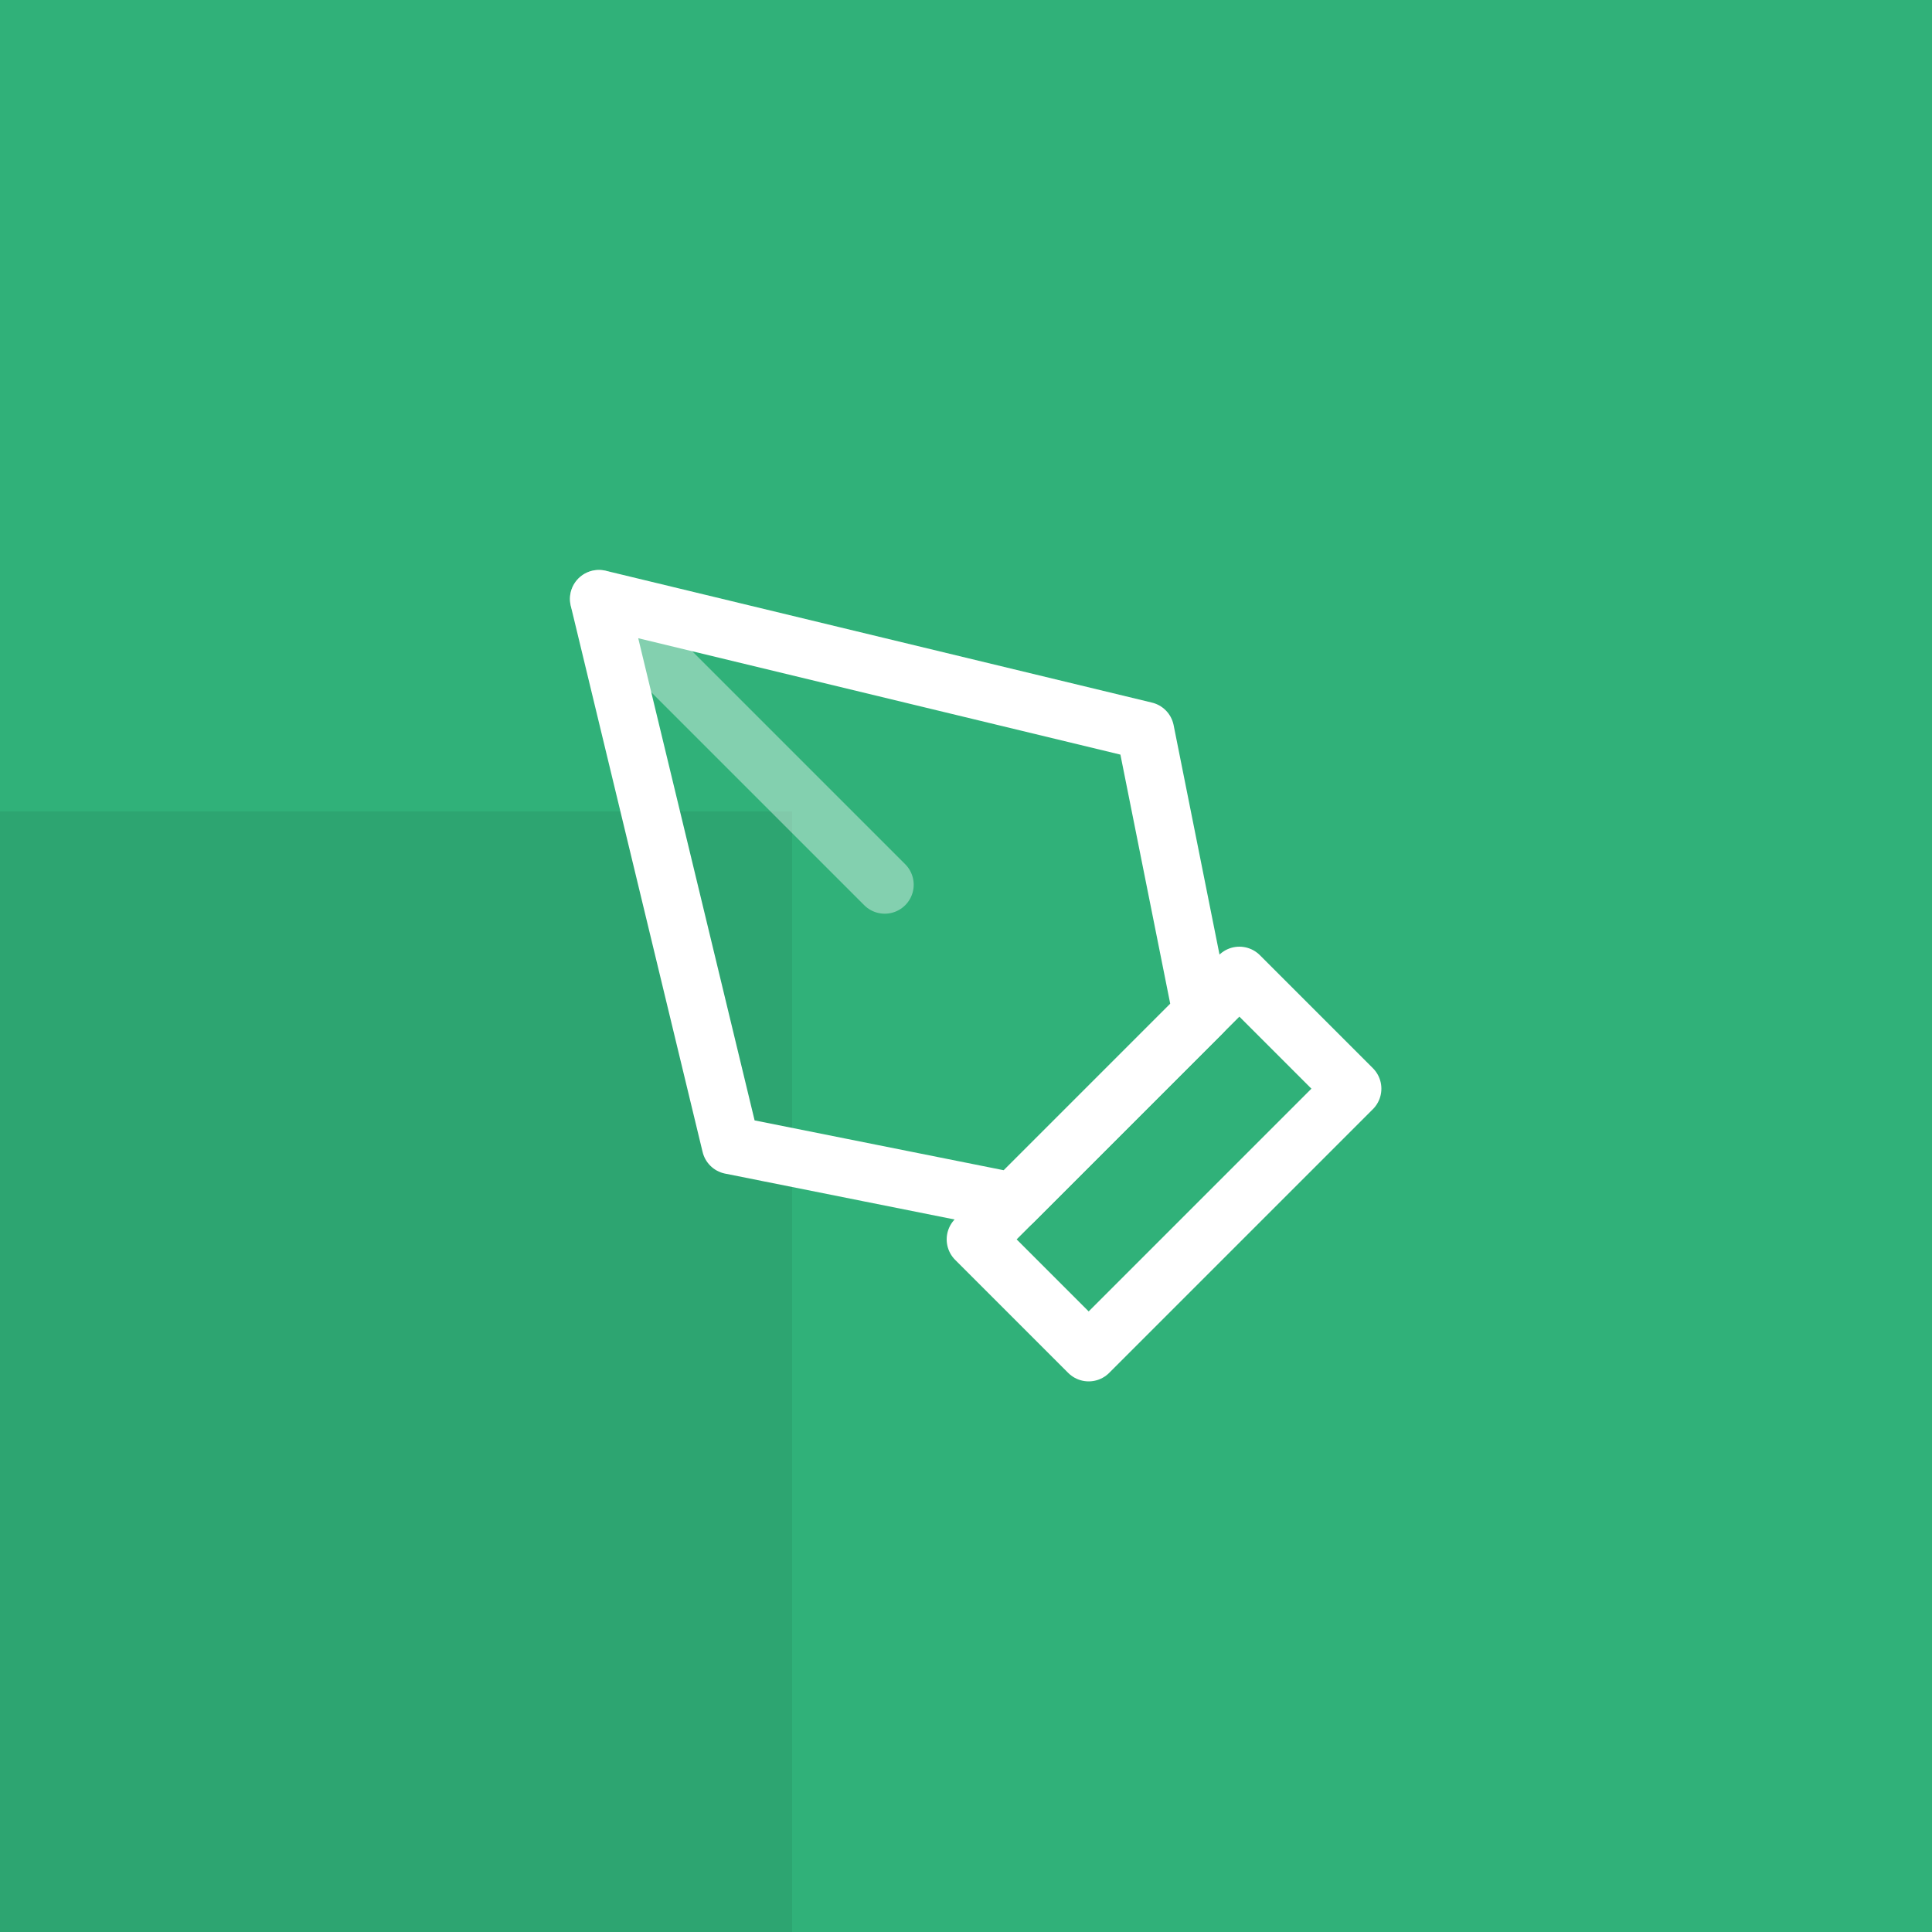
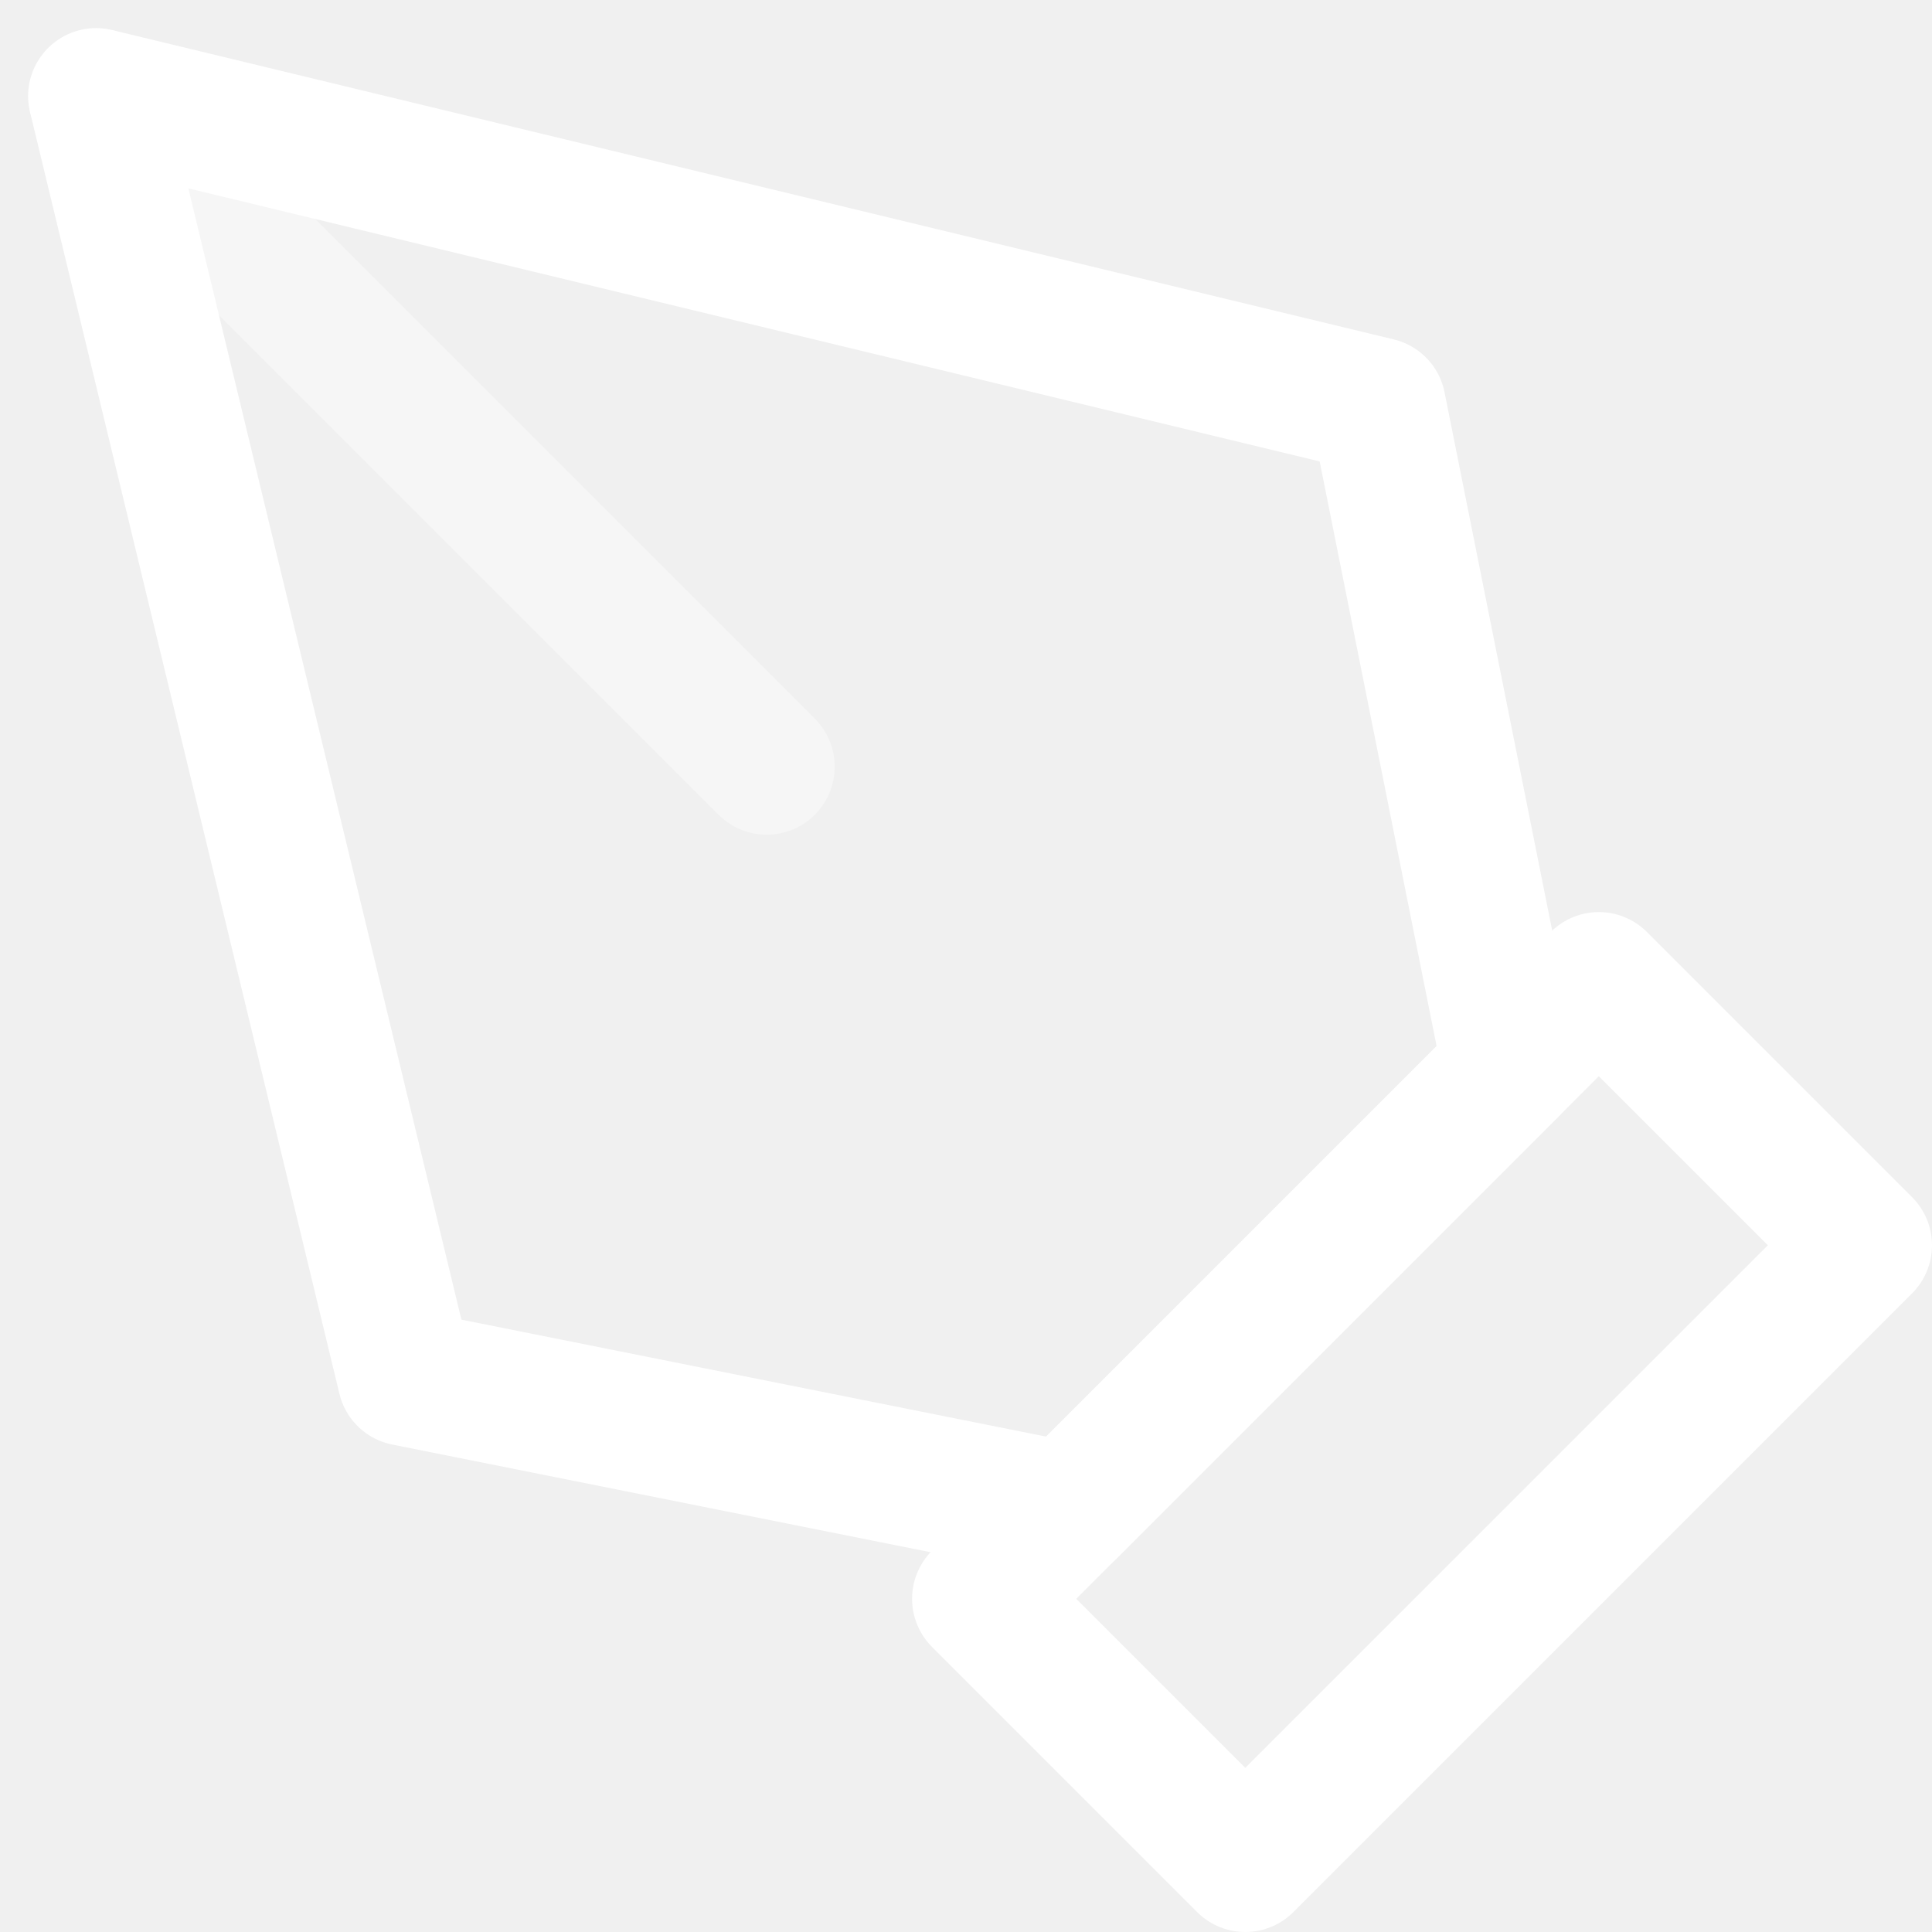
- <svg xmlns="http://www.w3.org/2000/svg" id="Group_14" data-name="Group 14" width="100" height="100" viewBox="0 0 100 100">
-   <rect id="Rectangle" width="100" height="100" fill="#30b179" />
-   <rect id="Rectangle-2" data-name="Rectangle" width="41" height="58" transform="translate(0 42)" opacity="0.07" />
-   <g id="pen-tool" transform="translate(31 31)">
+ <svg xmlns="http://www.w3.org/2000/svg" width="42.621" height="42.621" viewBox="0 0 42.621 42.621">
+   <g id="pen-tool" transform="translate(2.121 2.121)">
    <path id="Path" d="M0,13.65,13.65,0,19.5,5.85,5.85,19.5Z" transform="translate(19.5 19.5)" fill="none" stroke="#fff" stroke-linecap="round" stroke-linejoin="round" stroke-miterlimit="10" stroke-width="3" />
    <path id="Path-2" data-name="Path" d="M31.2,21.45,28.275,6.825,0,0,6.825,28.275,21.45,31.2Z" fill="none" stroke="#fff" stroke-linecap="round" stroke-linejoin="round" stroke-miterlimit="10" stroke-width="3" />
    <path id="Path-3" data-name="Path" d="M0,0,14.793,14.793" fill="none" stroke="#fff" stroke-linecap="round" stroke-linejoin="round" stroke-miterlimit="10" stroke-width="3" opacity="0.4" />
  </g>
</svg>
